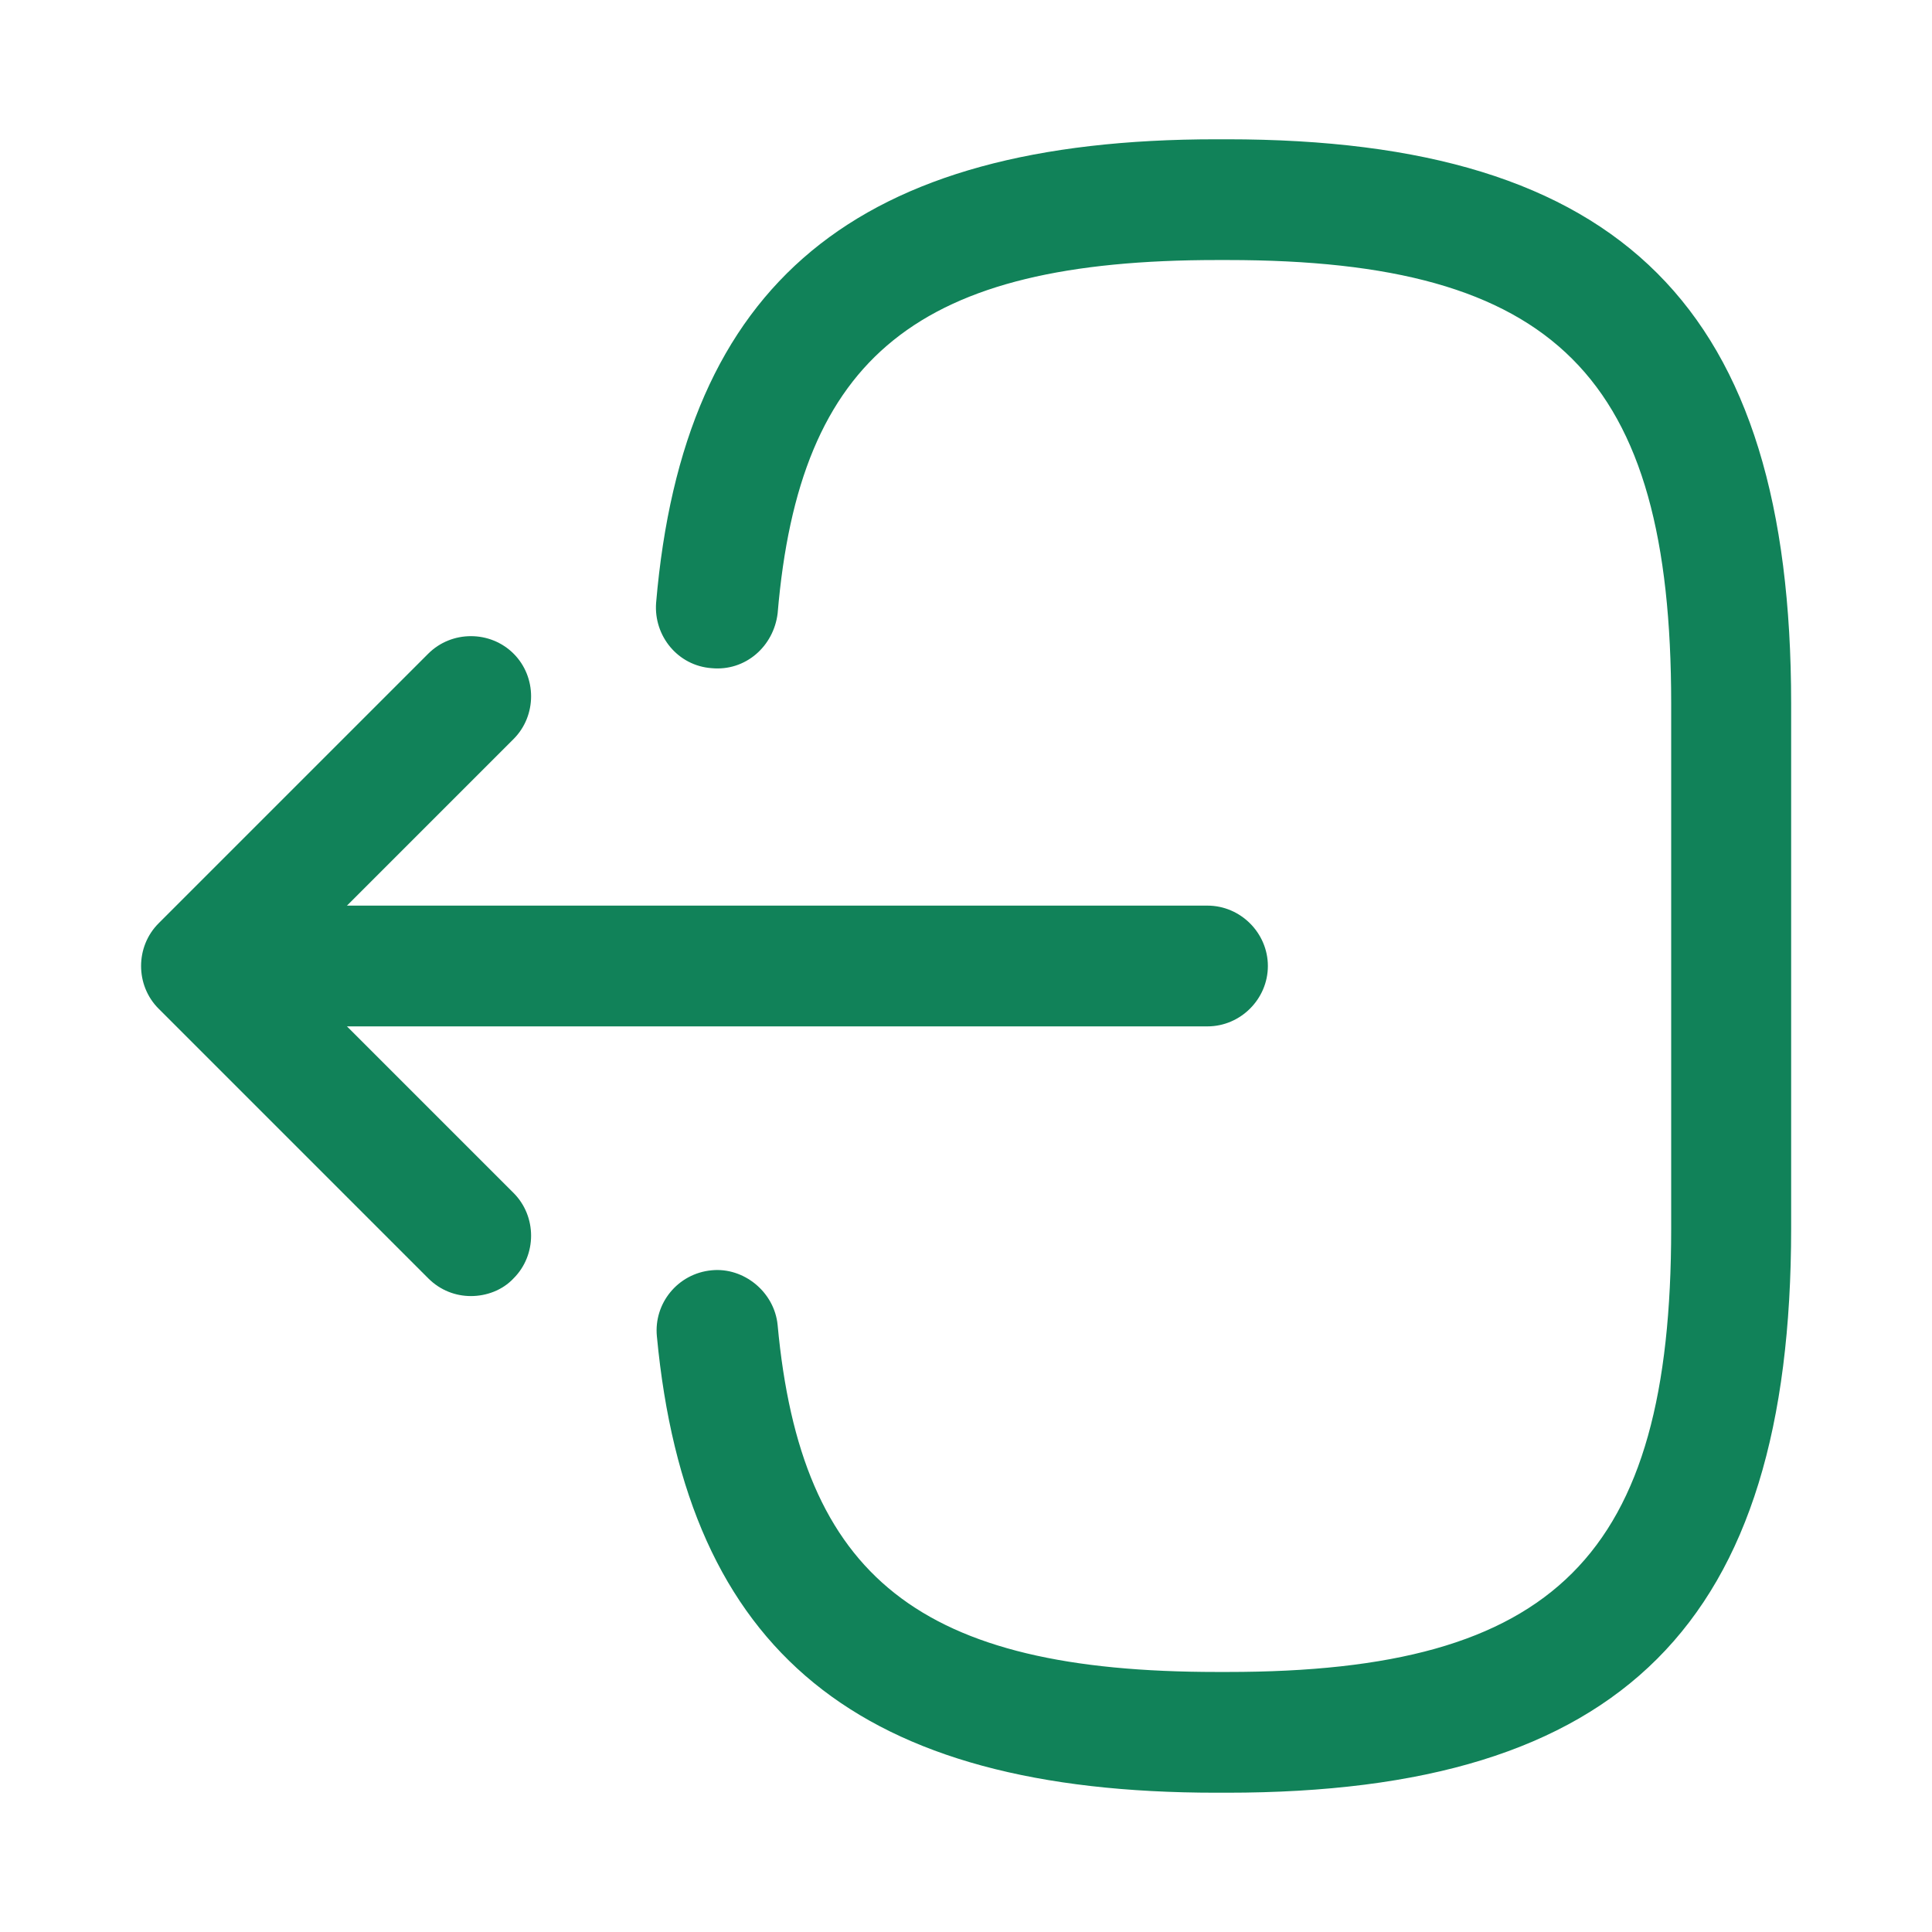
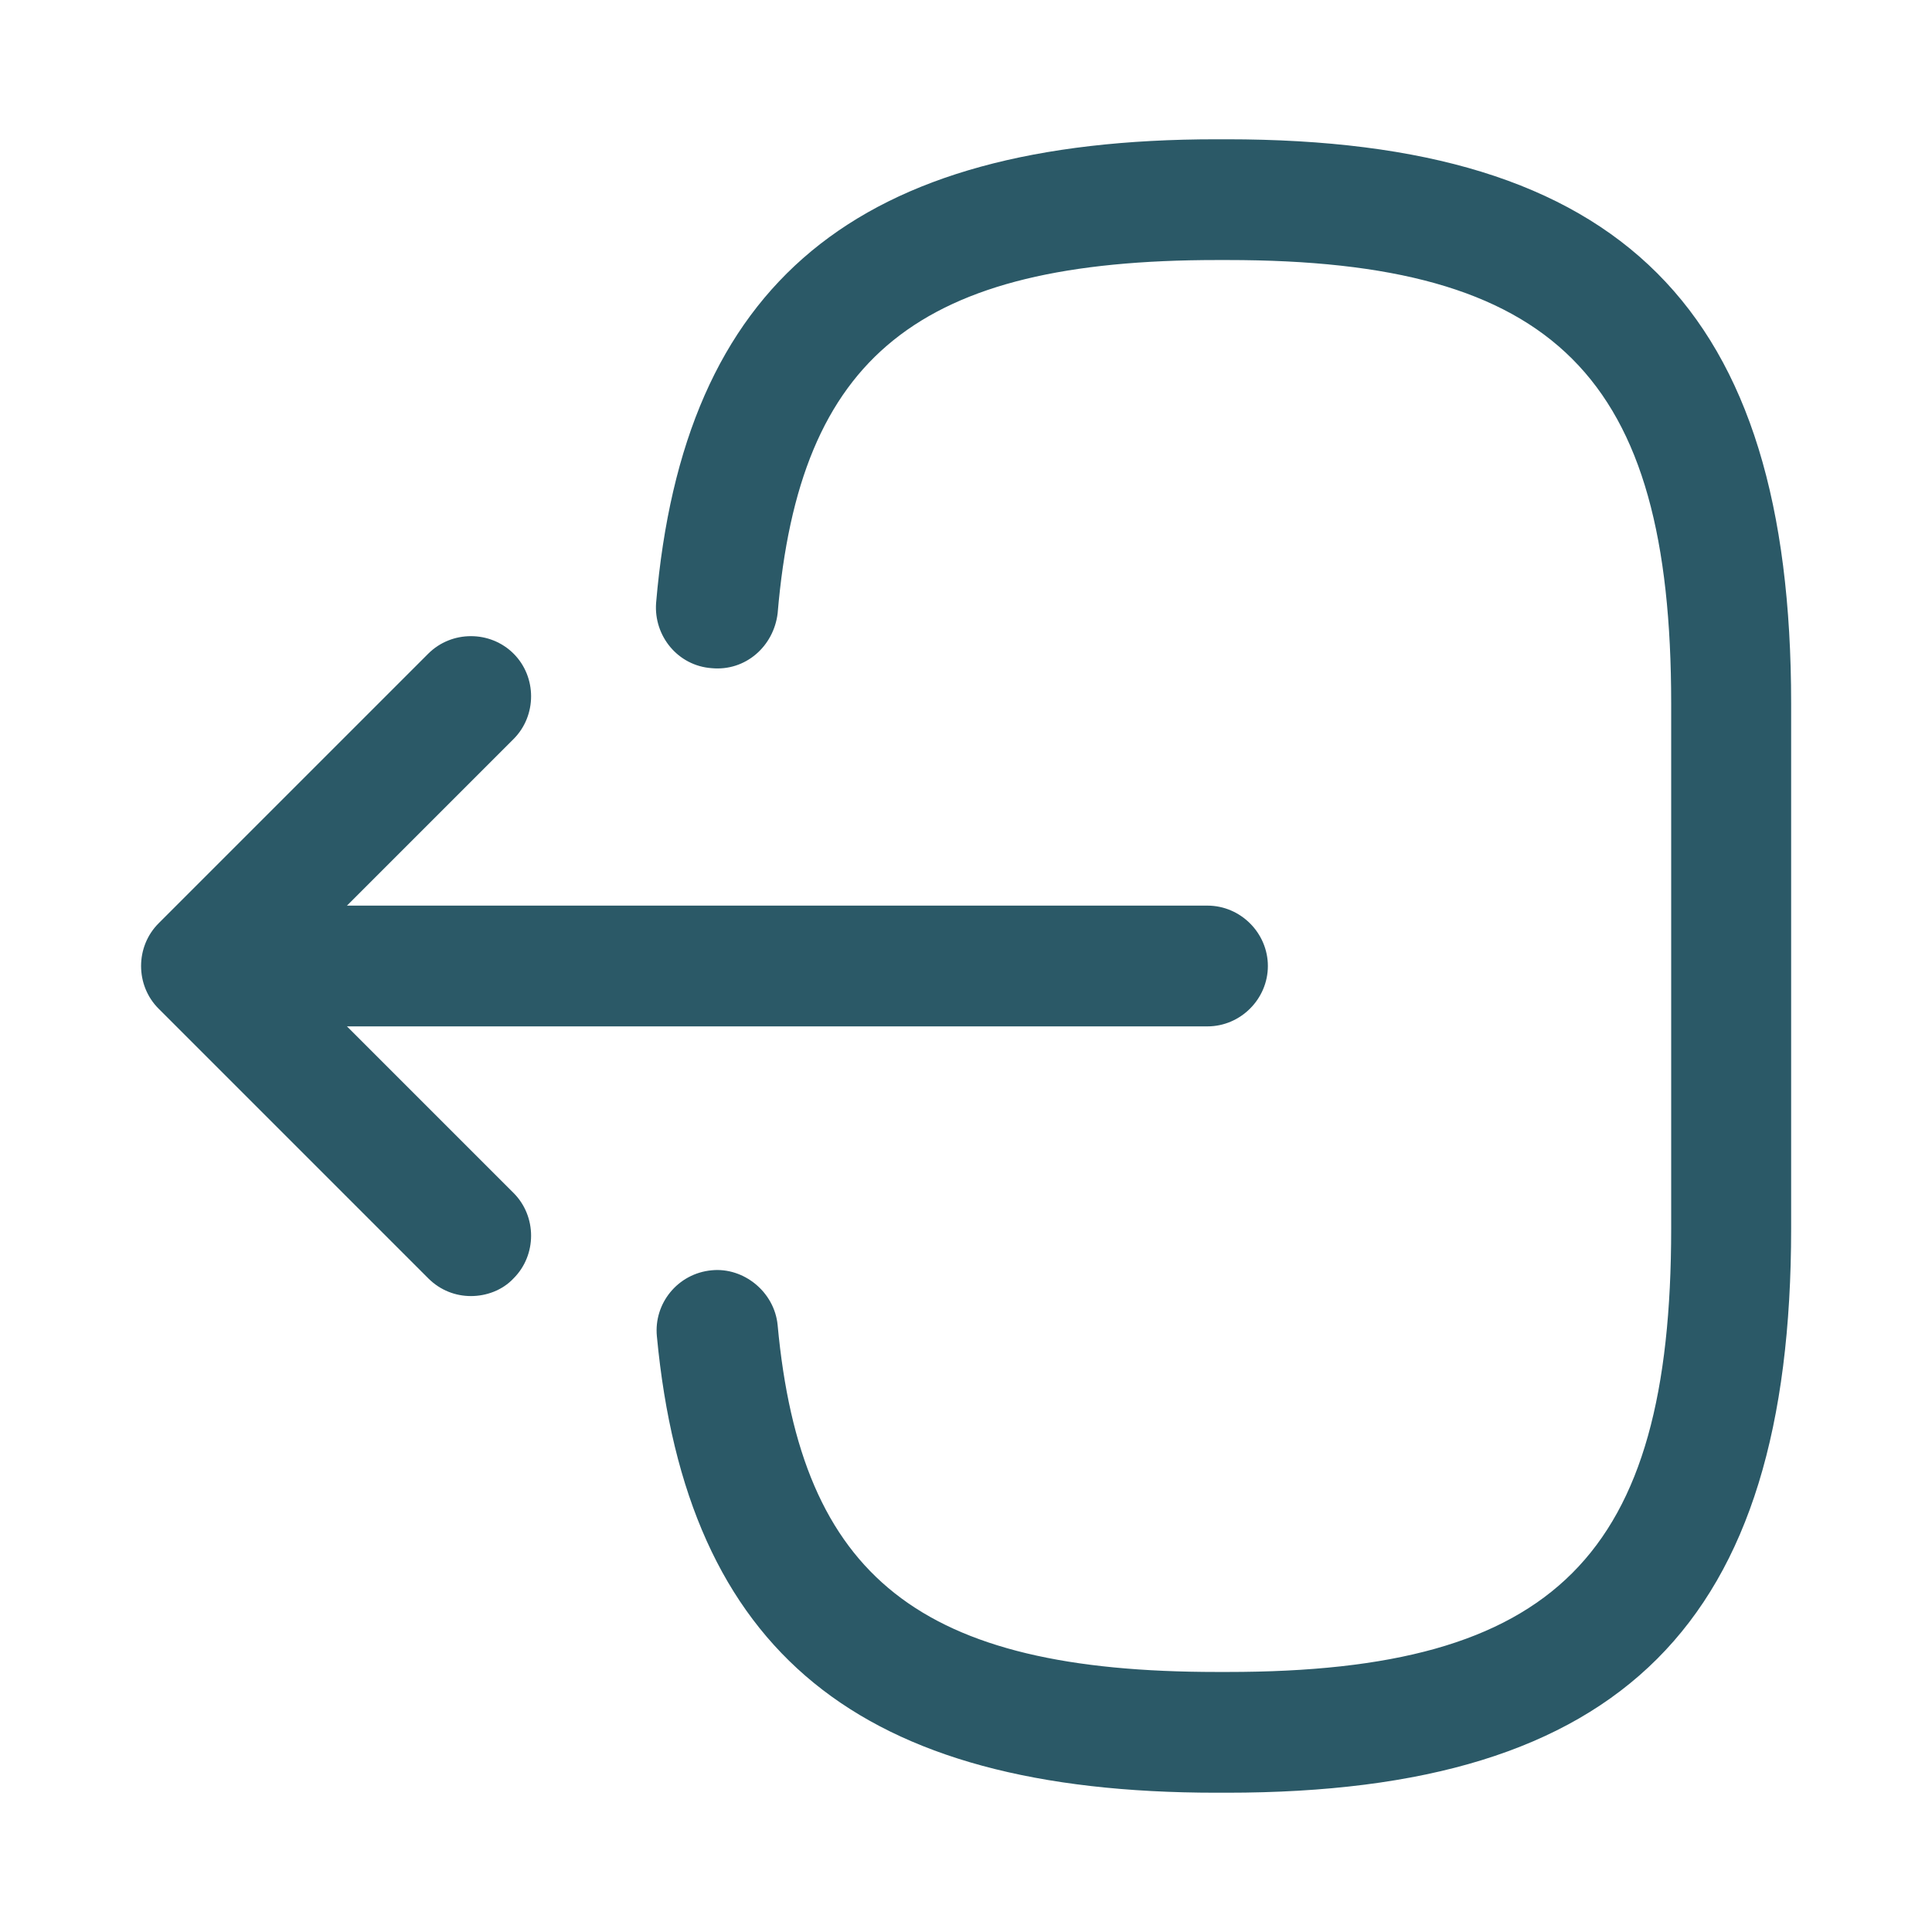
<svg xmlns="http://www.w3.org/2000/svg" width="32" height="32" viewBox="0 0 32 32" fill="none">
-   <path d="M20.32 29.693H20.147C14.227 29.693 11.373 27.36 10.88 22.133C10.827 21.587 11.227 21.093 11.787 21.04C12.32 20.987 12.827 21.4 12.88 21.947C13.267 26.133 15.24 27.693 20.16 27.693H20.333C25.76 27.693 27.68 25.773 27.68 20.347V11.653C27.68 6.227 25.76 4.307 20.333 4.307H20.16C15.213 4.307 13.24 5.893 12.88 10.16C12.813 10.707 12.347 11.12 11.787 11.067C11.227 11.027 10.827 10.533 10.867 9.987C11.32 4.68 14.187 2.307 20.147 2.307H20.32C26.867 2.307 29.667 5.107 29.667 11.653V20.347C29.667 26.893 26.867 29.693 20.32 29.693Z" fill="#118259" />
-   <path d="M20 17H4.827C4.28 17 3.827 16.547 3.827 16C3.827 15.453 4.28 15 4.827 15H20C20.547 15 21 15.453 21 16C21 16.547 20.547 17 20 17Z" fill="#118259" />
-   <path d="M7.8 21.467C7.547 21.467 7.293 21.373 7.093 21.173L2.627 16.707C2.24 16.32 2.24 15.68 2.627 15.293L7.093 10.827C7.48 10.44 8.12 10.44 8.507 10.827C8.893 11.213 8.893 11.853 8.507 12.24L4.747 16L8.507 19.76C8.893 20.147 8.893 20.787 8.507 21.173C8.32 21.373 8.053 21.467 7.8 21.467Z" fill="#118259" />
+   <path d="M20.32 29.693H20.147C14.227 29.693 11.373 27.36 10.88 22.133C10.827 21.587 11.227 21.093 11.787 21.04C12.32 20.987 12.827 21.4 12.88 21.947C13.267 26.133 15.24 27.693 20.16 27.693H20.333C25.76 27.693 27.68 25.773 27.68 20.347V11.653C27.68 6.227 25.76 4.307 20.333 4.307H20.16C15.213 4.307 13.24 5.893 12.88 10.16C12.813 10.707 12.347 11.12 11.787 11.067C11.227 11.027 10.827 10.533 10.867 9.987C11.32 4.68 14.187 2.307 20.147 2.307H20.32C26.867 2.307 29.667 5.107 29.667 11.653V20.347C29.667 26.893 26.867 29.693 20.32 29.693Z" fill="#2b5967" />
+   <path d="M20 17H4.827C4.28 17 3.827 16.547 3.827 16C3.827 15.453 4.28 15 4.827 15H20C20.547 15 21 15.453 21 16C21 16.547 20.547 17 20 17Z" fill="#2b5967" />
+   <path d="M7.8 21.467C7.547 21.467 7.293 21.373 7.093 21.173L2.627 16.707C2.24 16.32 2.24 15.68 2.627 15.293L7.093 10.827C7.48 10.44 8.12 10.44 8.507 10.827C8.893 11.213 8.893 11.853 8.507 12.24L4.747 16L8.507 19.76C8.893 20.147 8.893 20.787 8.507 21.173C8.32 21.373 8.053 21.467 7.8 21.467Z" fill="#2b5967" />
</svg>
